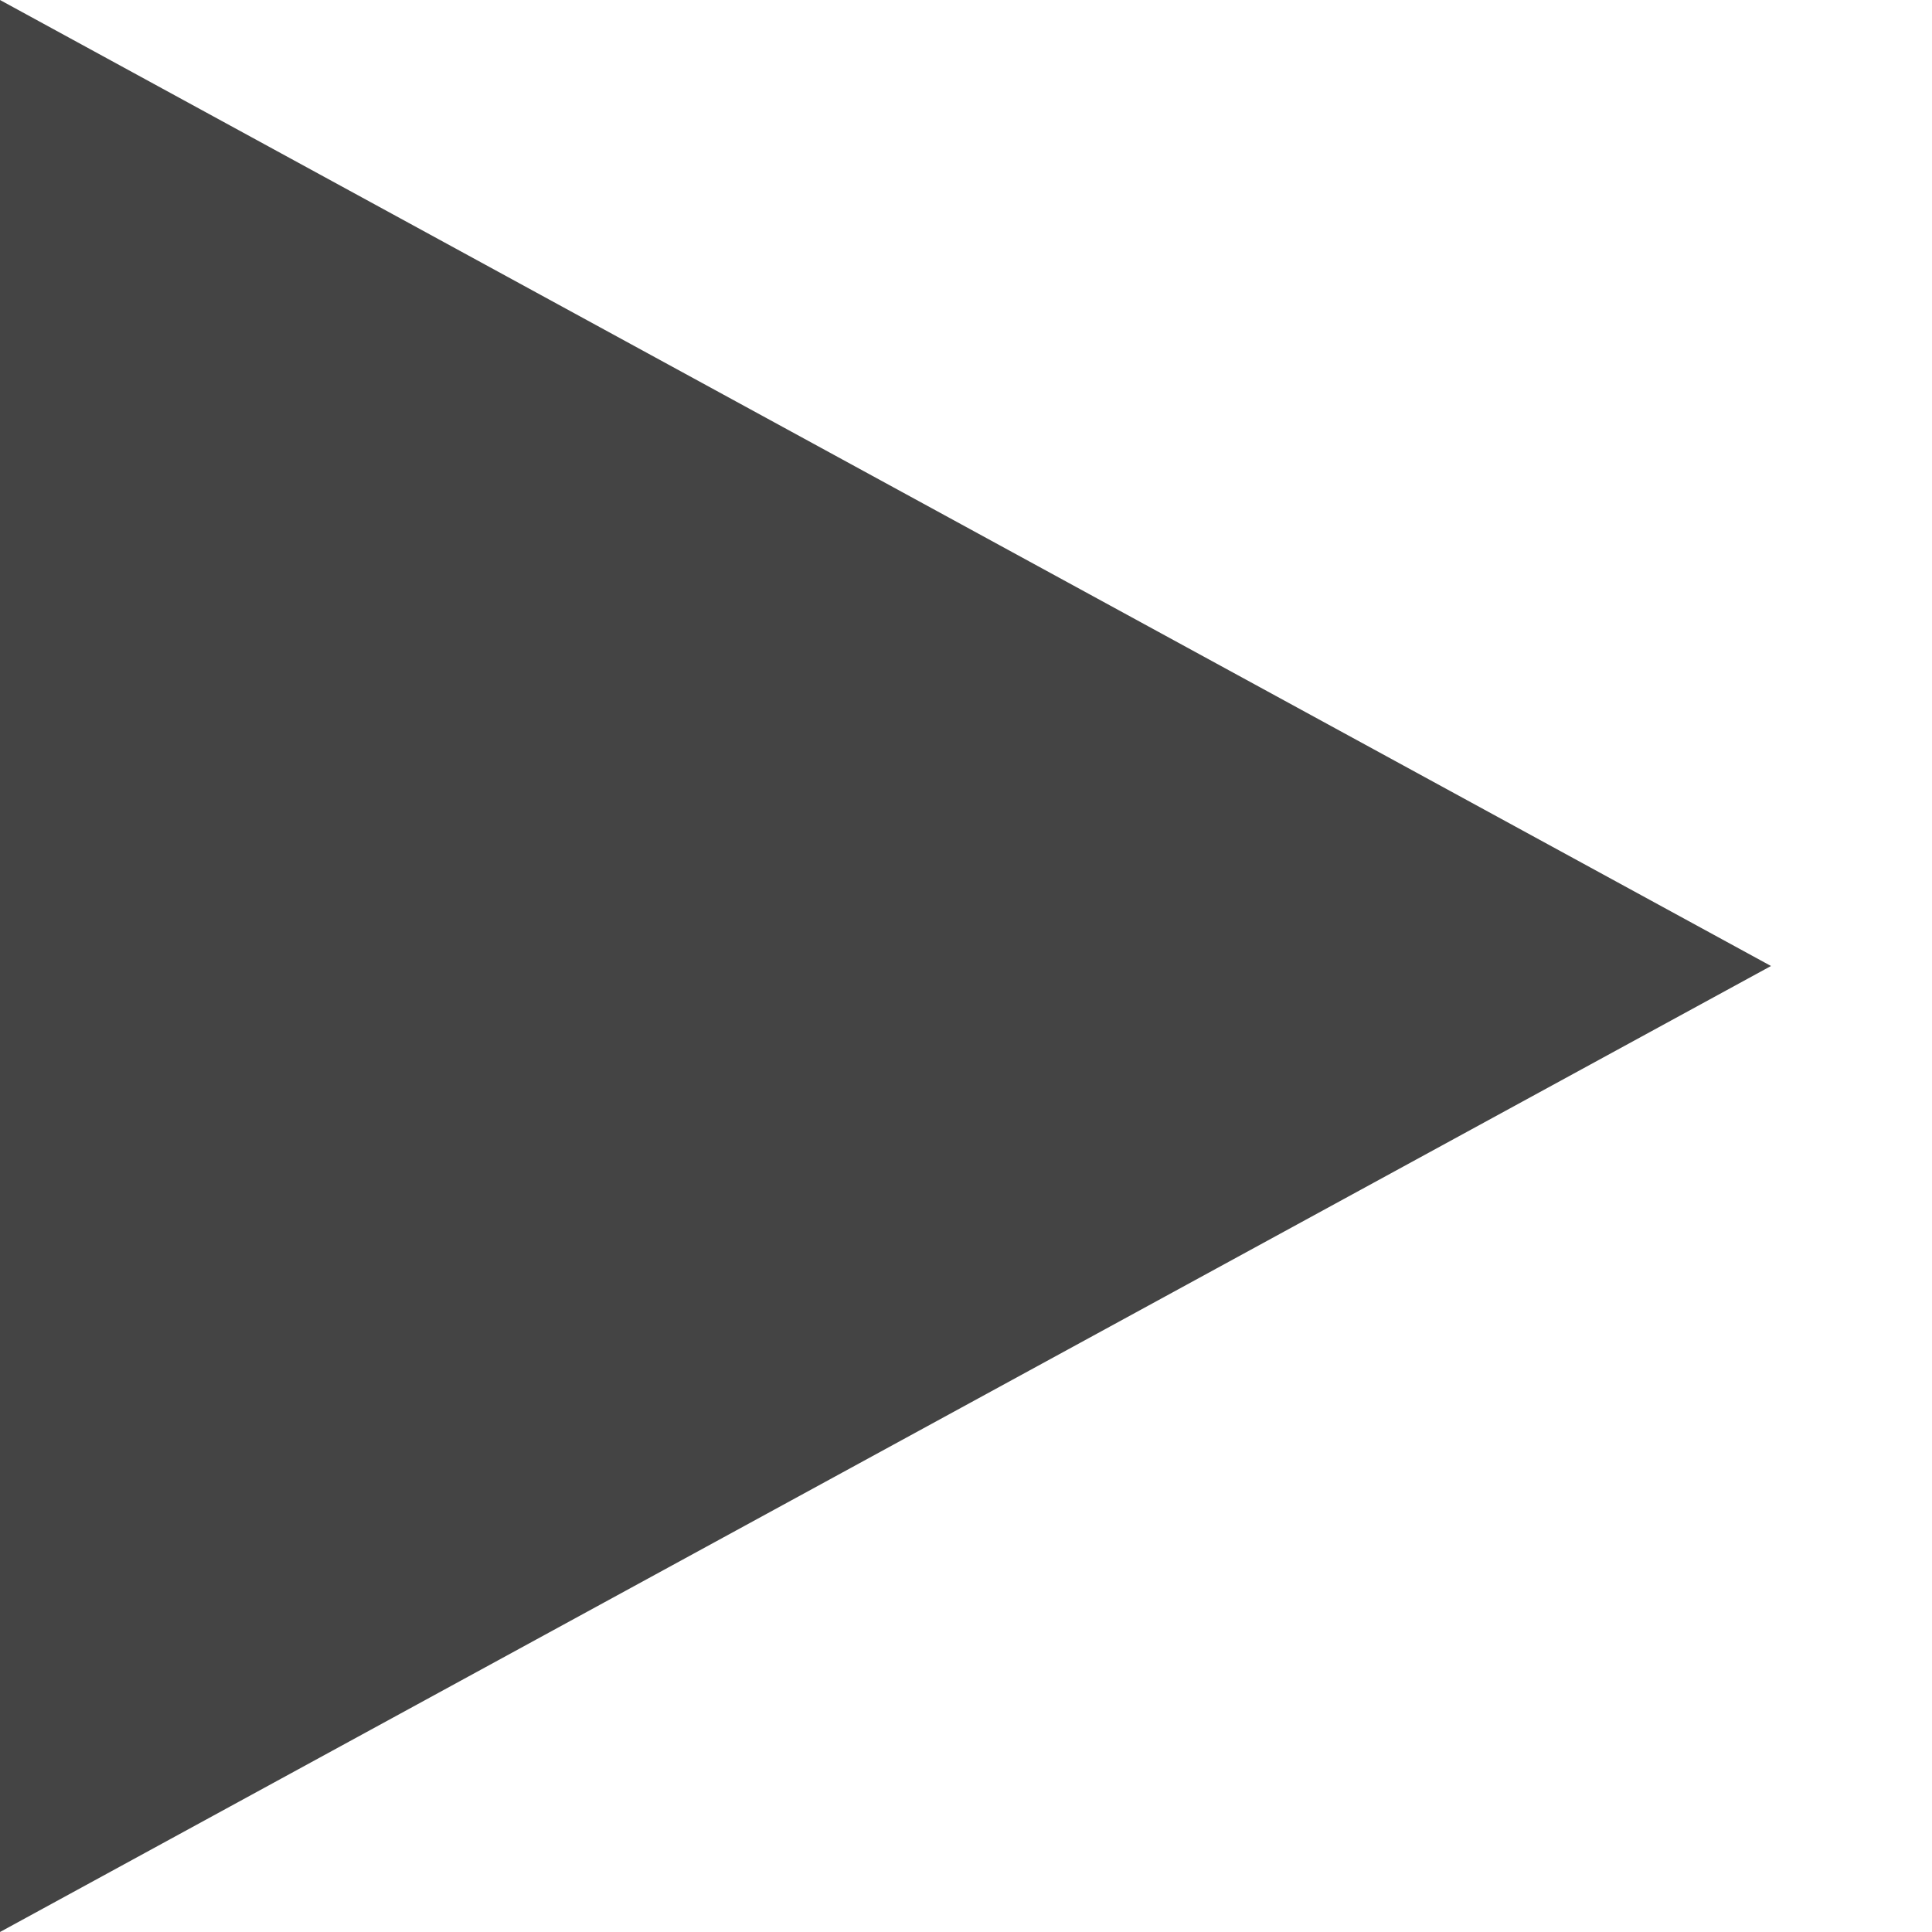
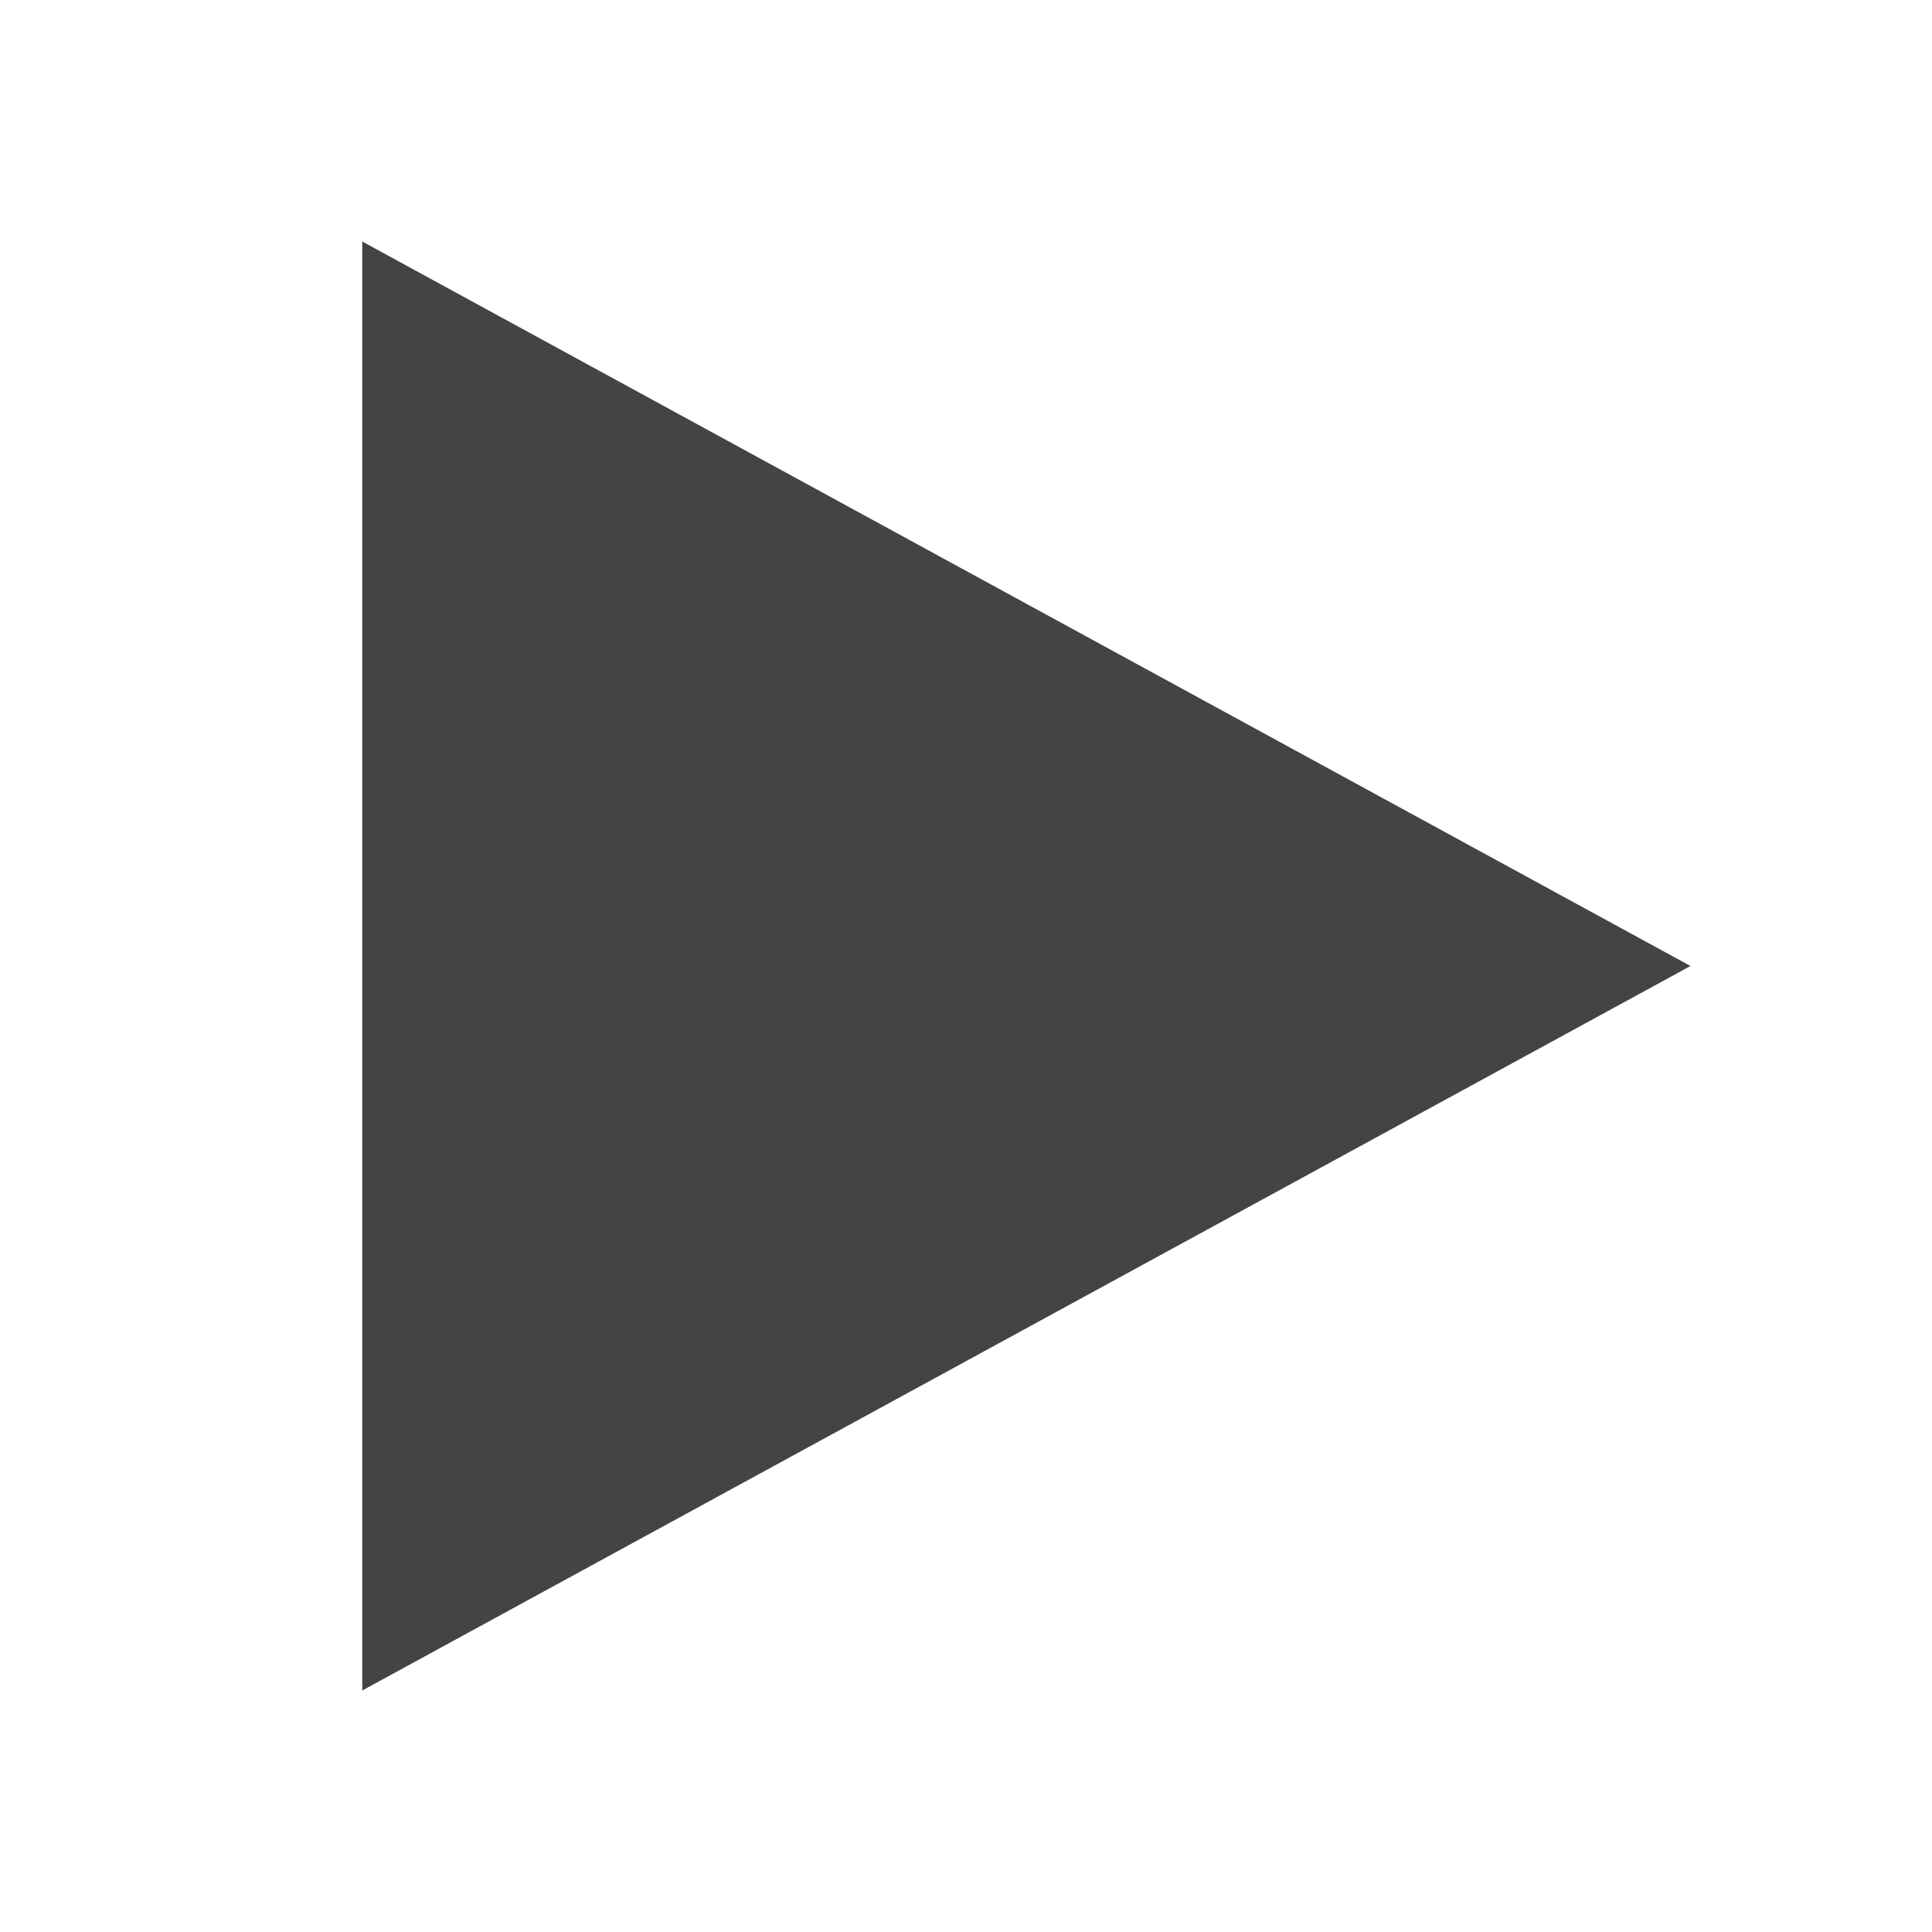
- <svg xmlns="http://www.w3.org/2000/svg" version="1.1" viewBox="0 0 12 12">
+ <svg xmlns="http://www.w3.org/2000/svg" width="16" height="16" version="1.1">
  <defs>
-     <style type="text/css">.ColorScheme-Text { color:#444444; } .ColorScheme-Highlight { color:#4285f4; } .ColorScheme-NeutralText { color:#ff9800; } .ColorScheme-PositiveText { color:#4caf50; } .ColorScheme-NegativeText { color:#f44336; }</style>
+     <style id="current-color-scheme" type="text/css">
+    .ColorScheme-Text { color:#444444; } .ColorScheme-Highlight { color:#4285f4; } .ColorScheme-NeutralText { color:#ff9800; } .ColorScheme-PositiveText { color:#4caf50; } .ColorScheme-NegativeText { color:#f44336; }
+   </style>
  </defs>
-   <g transform="translate(4,4)">
-     <path class="ColorScheme-Text" d="m-4-4v12l11-6z" style="fill:currentColor" />
-   </g>
+   <path style="fill:currentColor" class="ColorScheme-Text" d="M 3,2 V 14 L 14,8 Z" />
</svg>
